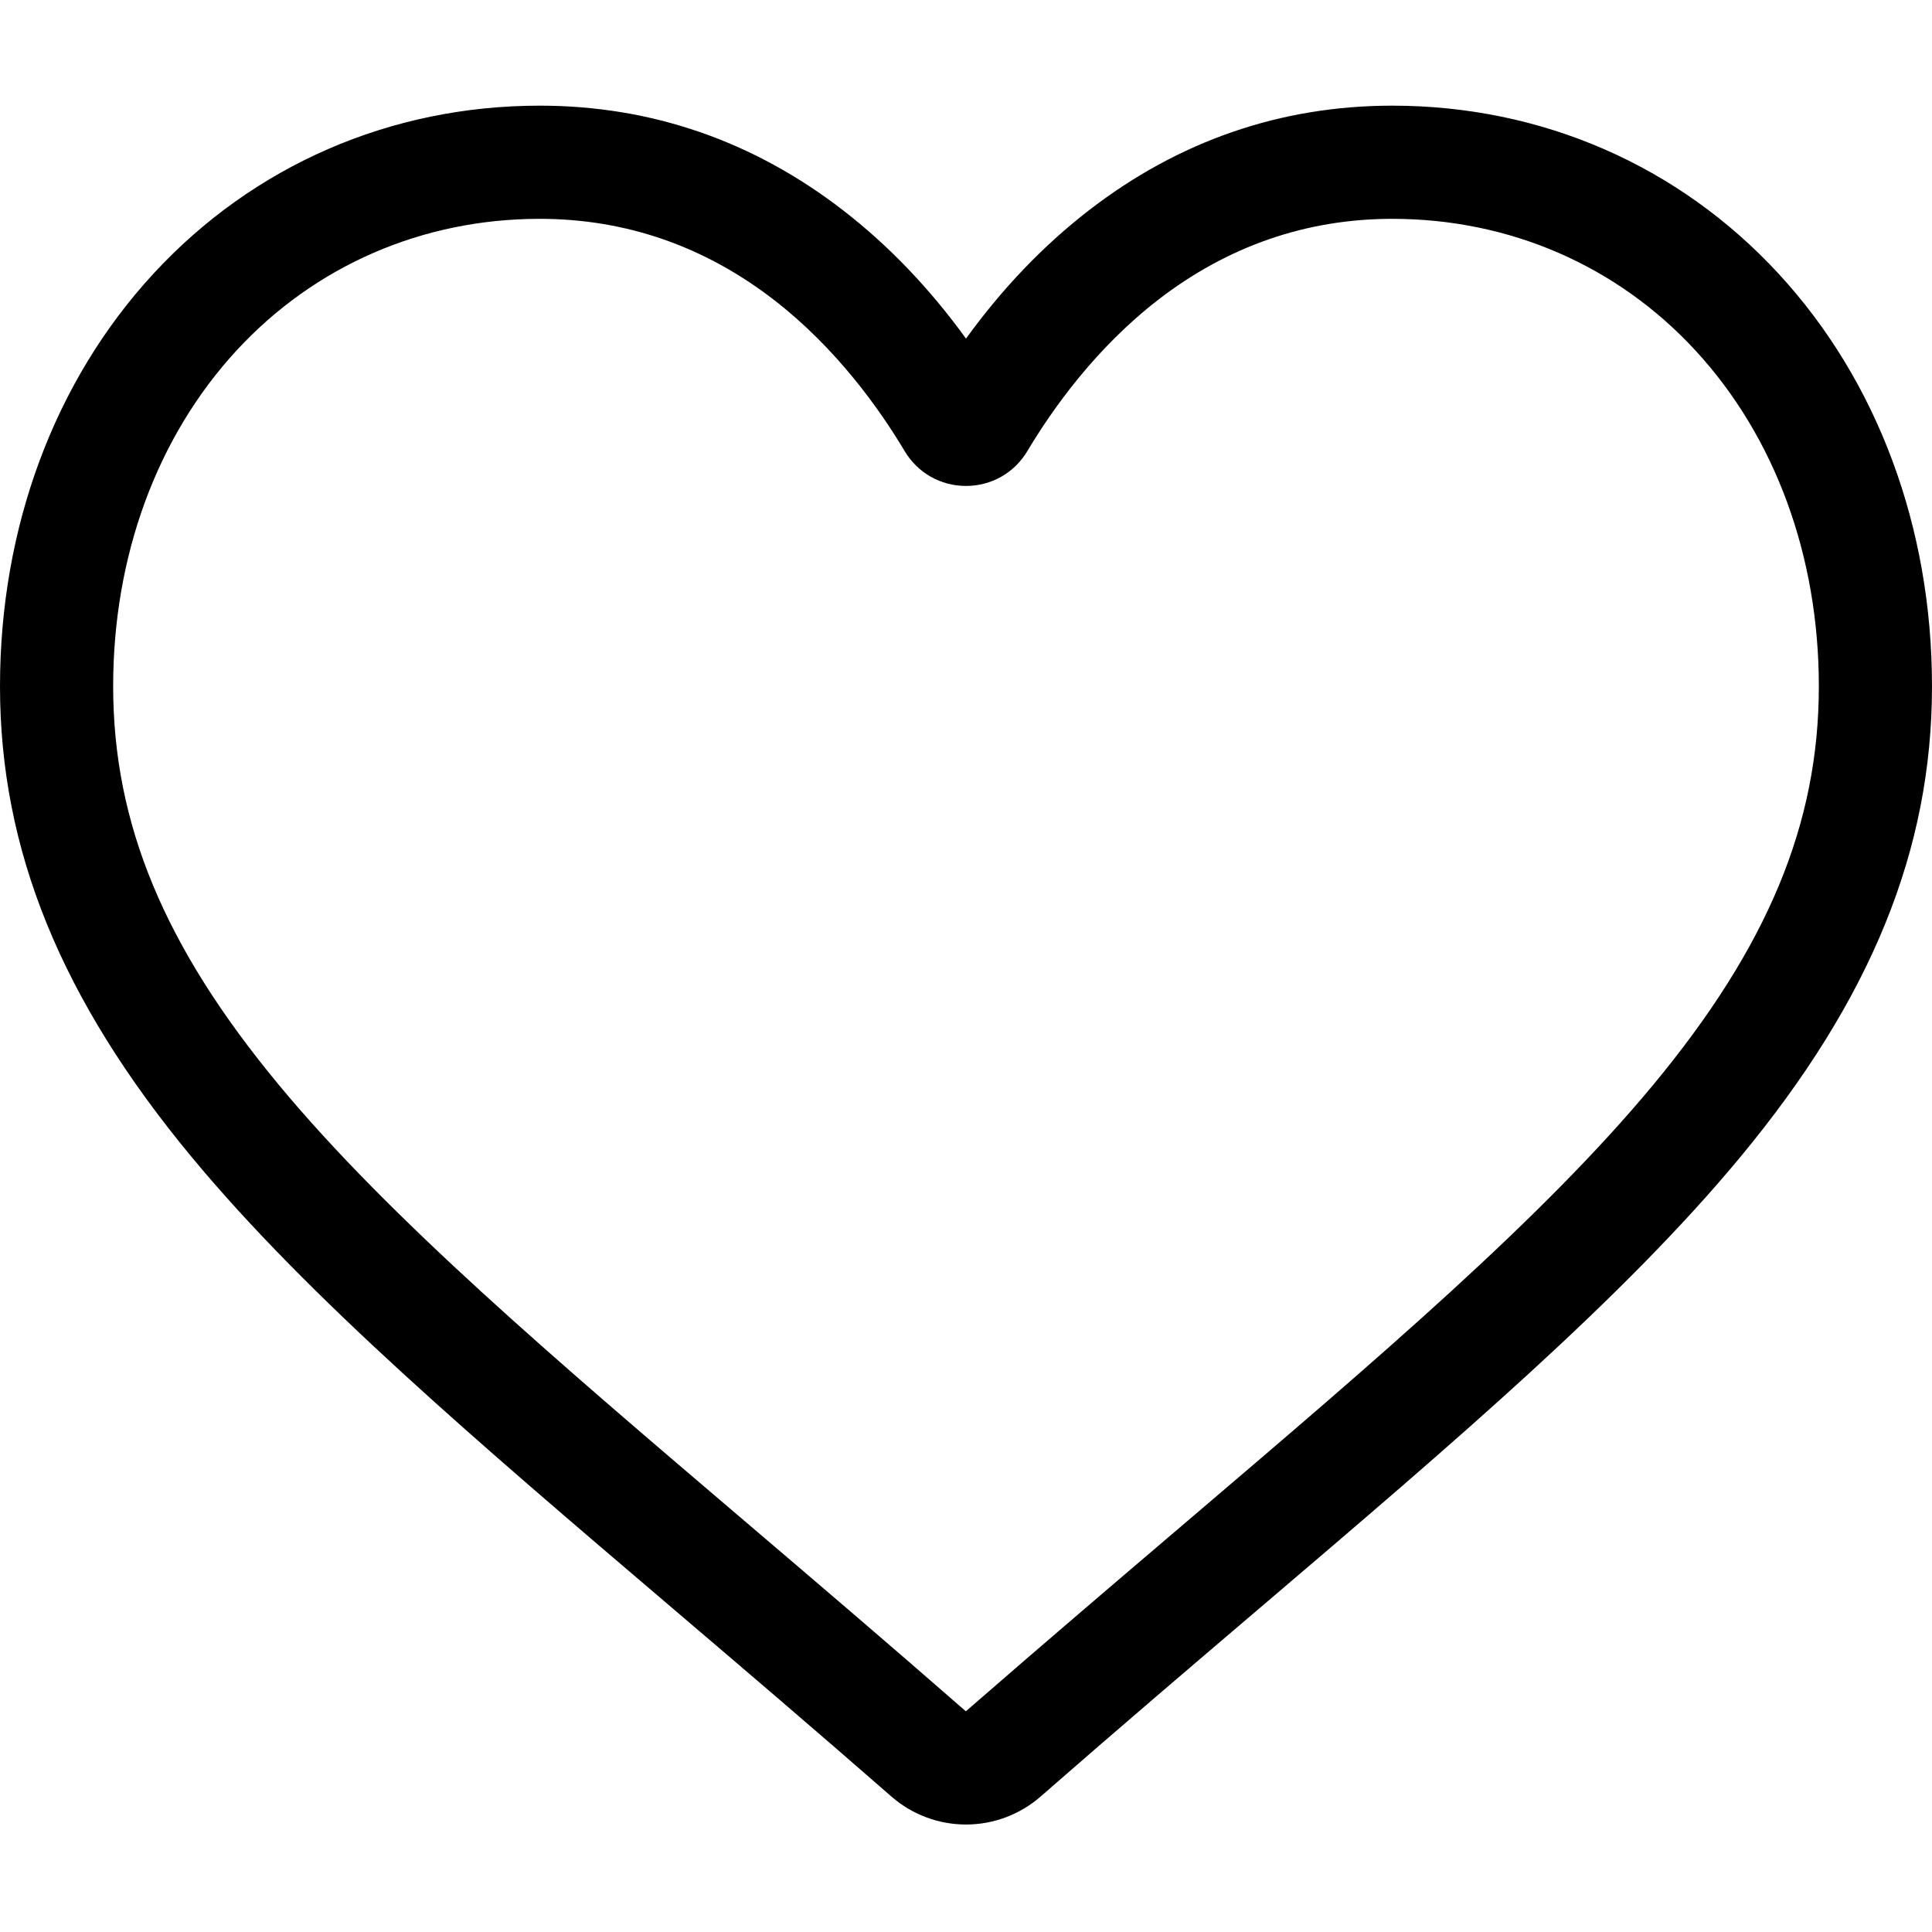
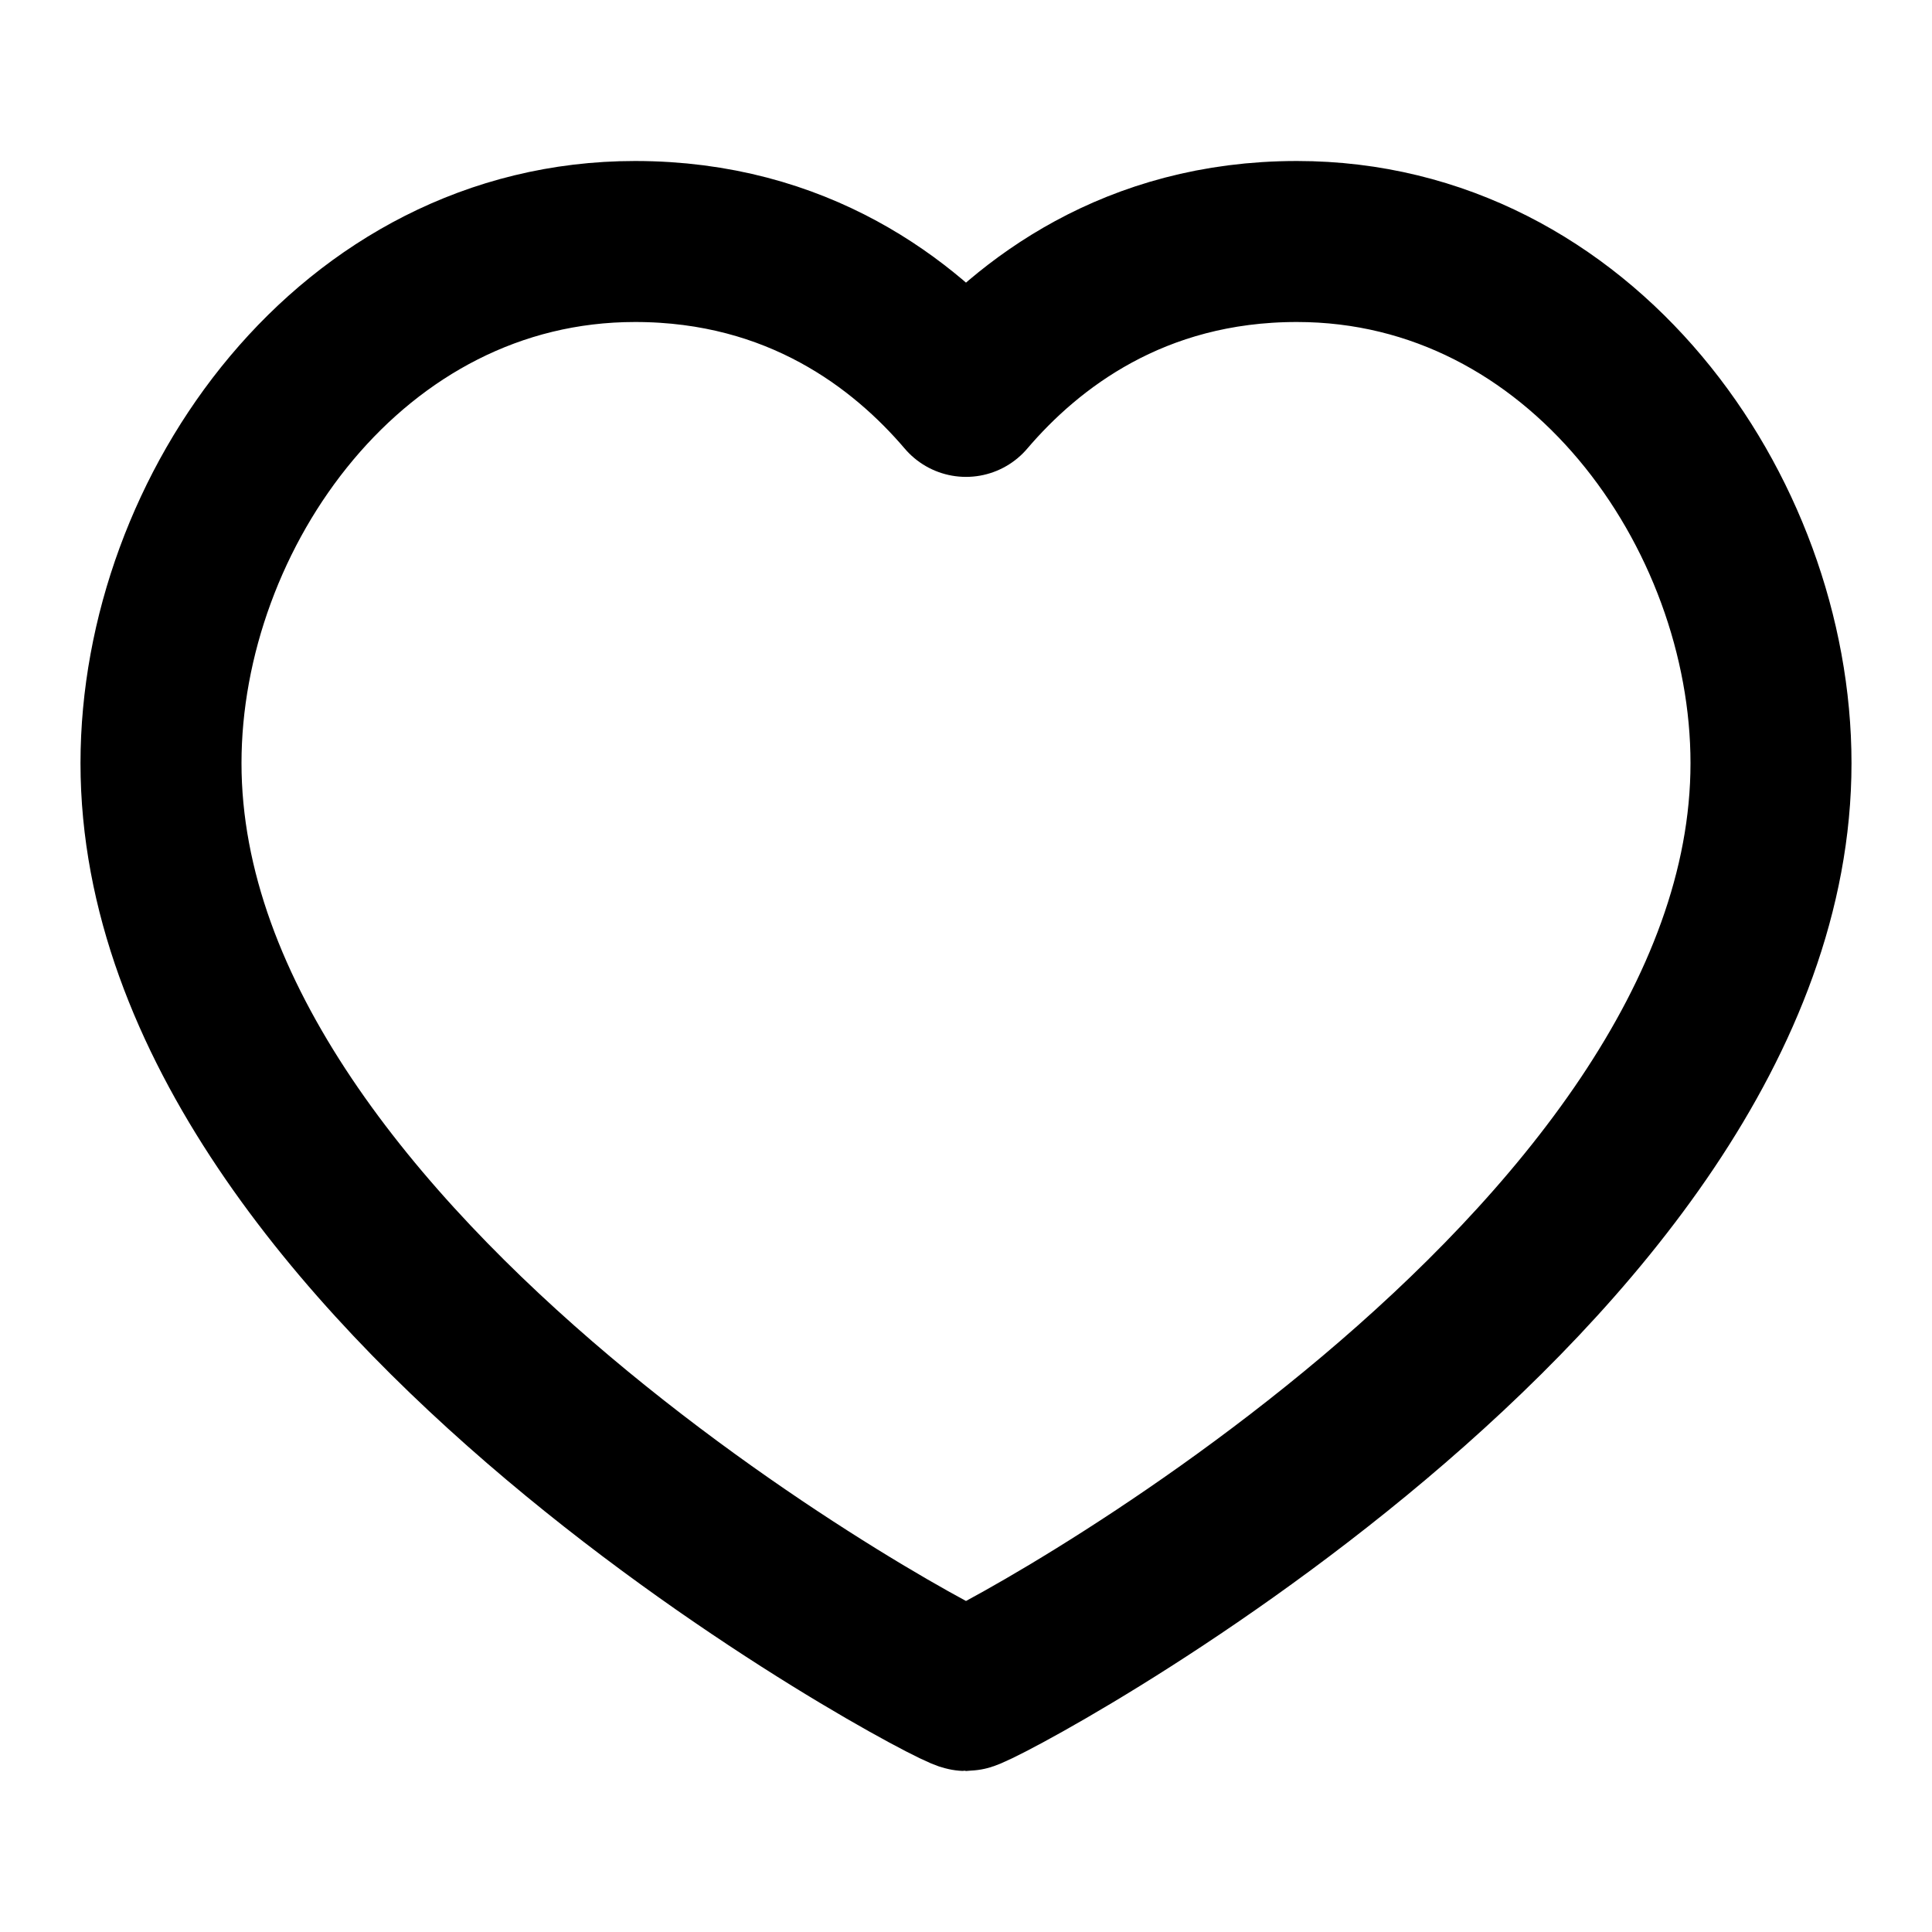
- <svg xmlns="http://www.w3.org/2000/svg" viewBox="0 -28 512.001 512">
-   <path d="m256 455.516c-7.289 0-14.316-2.641-19.793-7.438-20.684-18.086-40.625-35.082-58.219-50.074l-.09-.078c-51.582-43.957-96.125-81.918-127.117-119.312-34.645-41.805-50.781-81.441-50.781-124.742 0-42.07 14.426-80.883 40.617-109.293 26.504-28.746 62.871-44.578 102.414-44.578 29.555 0 56.621 9.344 80.445 27.77 12.023 9.301 22.922 20.684 32.523 33.961 9.605-13.277 20.5-24.66 32.527-33.961 23.824-18.426 50.891-27.77 80.445-27.77 39.539 0 75.91 15.832 102.414 44.578 26.191 28.41 40.613 67.223 40.613 109.293 0 43.301-16.133 82.938-50.777 124.738-30.992 37.398-75.531 75.355-127.105 119.309-17.625 15.016-37.598 32.039-58.328 50.168-5.473 4.789-12.504 7.43-19.789 7.43zm-112.969-425.523c-31.066 0-59.605 12.398-80.367 34.914-21.07 22.855-32.676 54.449-32.676 88.965 0 36.418 13.535 68.988 43.883 105.605 29.332 35.395 72.961 72.574 123.477 115.625l.094.078c17.66 15.051 37.68 32.113 58.516 50.332 20.961-18.254 41.012-35.344 58.707-50.418 50.512-43.051 94.137-80.223 123.469-115.617 30.344-36.617 43.879-69.188 43.879-105.605 0-34.516-11.605-66.109-32.676-88.965-20.758-22.516-49.301-34.914-80.363-34.914-22.758 0-43.652 7.234-62.102 21.5-16.441 12.719-27.895 28.797-34.609 40.047-3.453 5.785-9.531 9.238-16.262 9.238s-12.809-3.453-16.262-9.238c-6.711-11.25-18.164-27.328-34.609-40.047-18.449-14.266-39.344-21.5-62.098-21.5zm0 0" />
+ <svg xmlns="http://www.w3.org/2000/svg" width="24px" height="24px" viewBox="0 0 24 24" version="1.1">
+   <g id="Final-app" stroke="none" stroke-width="1" fill="none" fill-rule="evenodd">
+     <g id="Settings" transform="translate(-46, -430)">
+       <g id="Group-6" transform="translate(46, 430)">
+         <g id="heart-rounded" transform="translate(2, 3)" stroke="#000000" stroke-linecap="round" stroke-linejoin="round" stroke-width="2">
+           <path d="M14.111,0 C17.633,0 20,3.353 20,6.48 C20,12.814 10.178,18 10,18 C9.822,18 0,12.814 0,6.48 C0,3.353 2.367,0 5.889,0 C7.911,0 9.233,1.024 10,1.924 C10.767,1.024 12.089,0 14.111,0 Z" id="Path" />
+         </g>
+         <rect id="Rectangle" x="0" y="0" width="24" height="24" />
+       </g>
+     </g>
+   </g>
</svg>
